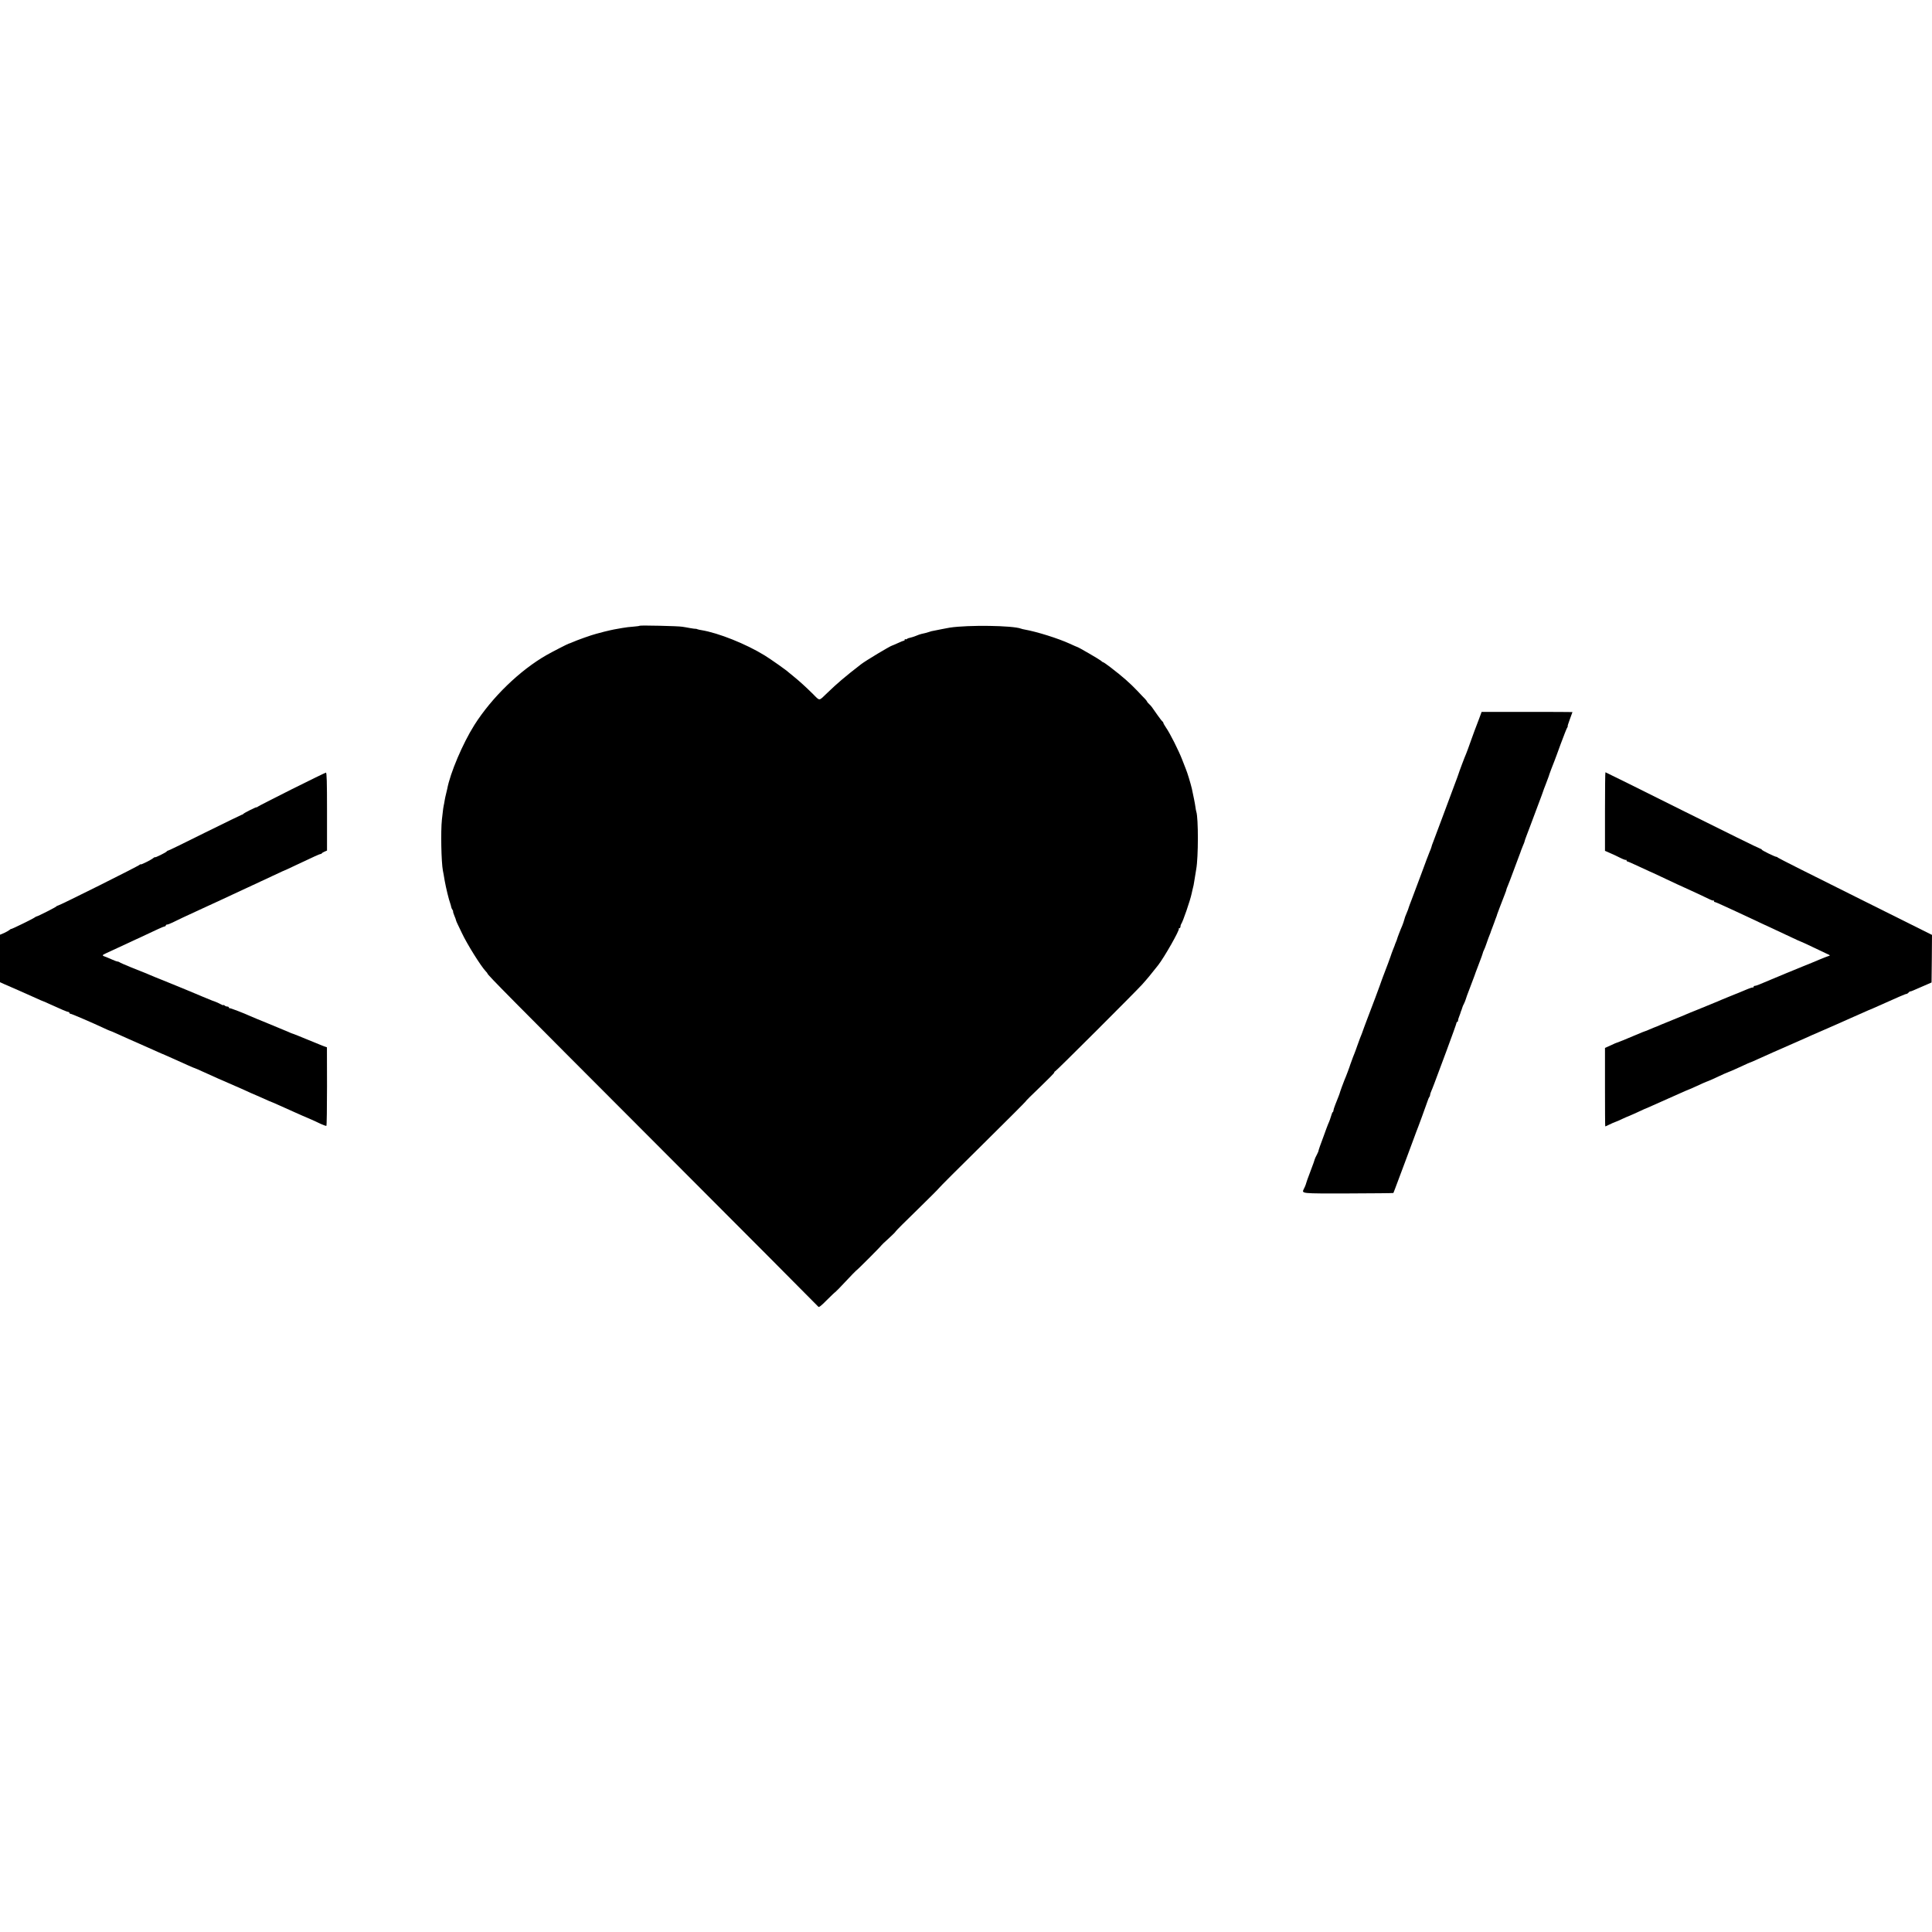
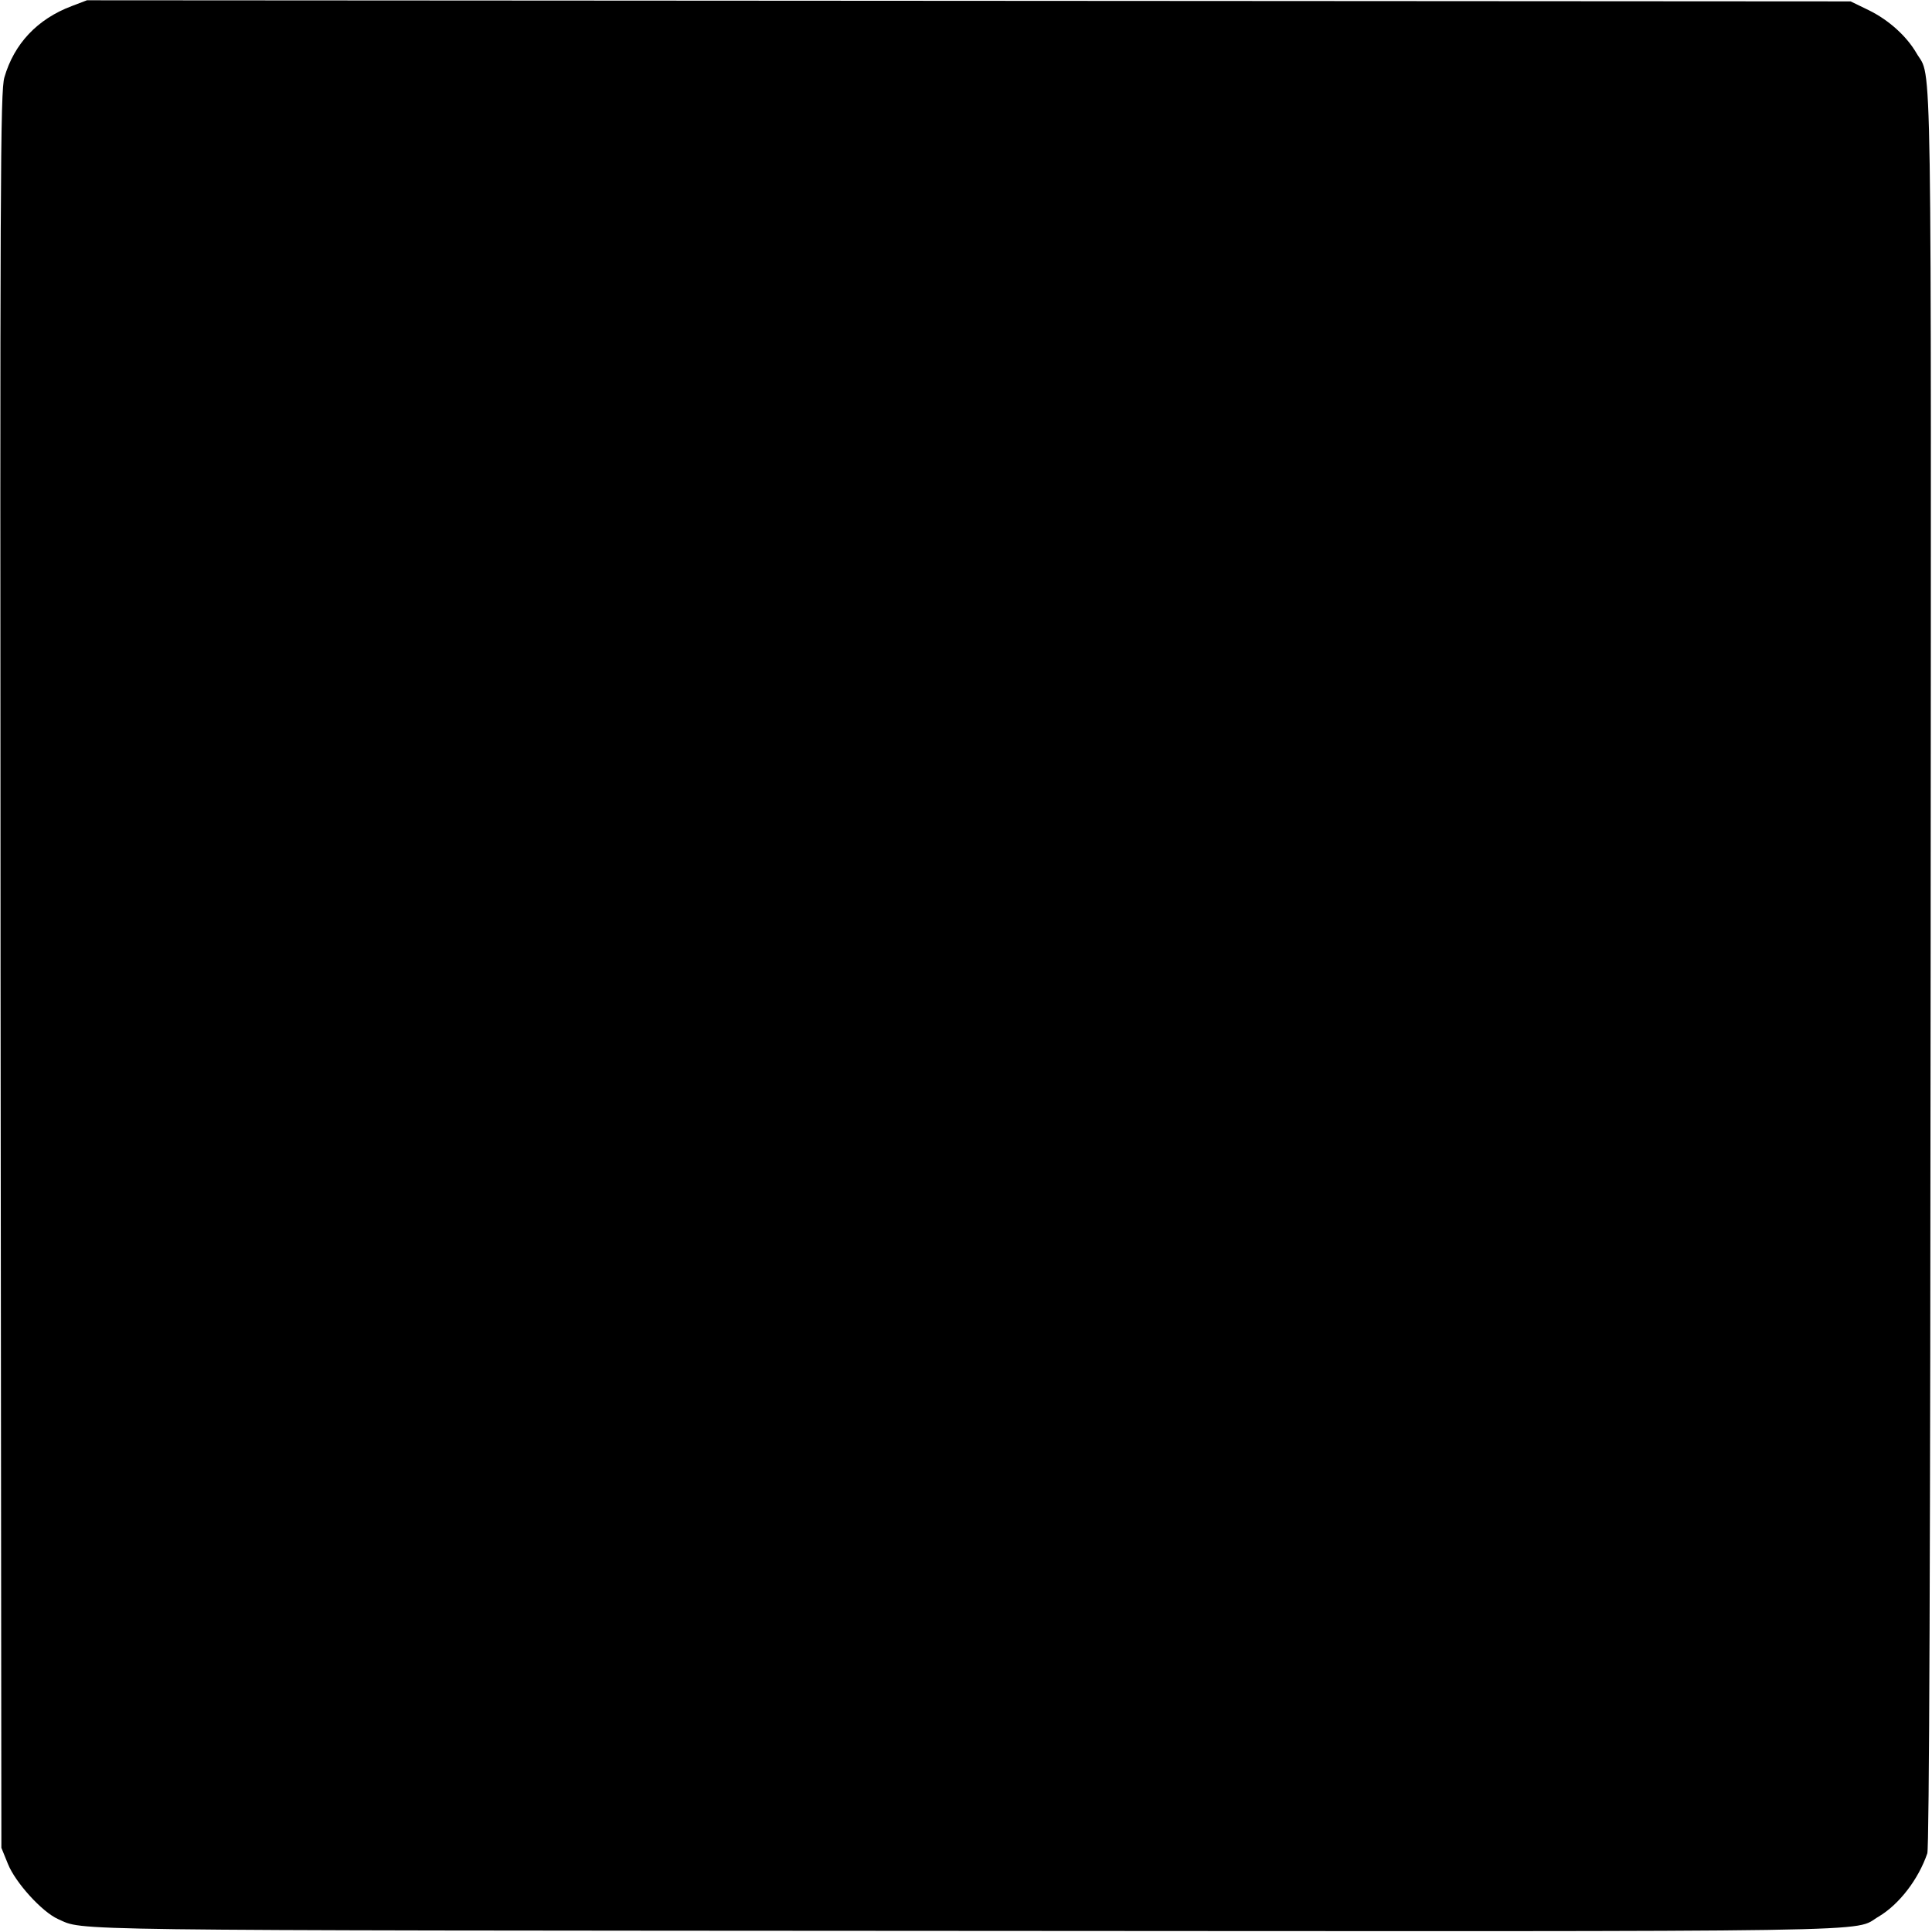
- <svg xmlns="http://www.w3.org/2000/svg" version="1.0" width="2144pt" height="2144pt" viewBox="0 0 2144 2144" preserveAspectRatio="xMidYMid meet">
-   <g transform="translate(0,2144) scale(0.1,-0.1)" fill="#000000" stroke="none">
-     <path d="M7099 14496 c-2 -3 -34 -7 -70 -10 -35 -2 -92 -9 -124 -15 -33 -6 -73 -13 -90 -16 -16 -3 -66 -14 -110 -25 -44 -12 -84 -22 -90 -24 -46 -11 -215 -71 -265 -94 -19 -8 -36 -15 -37 -14 -3 2 -193 -96 -247 -127 -298 -170 -608 -471 -802 -777 -128 -203 -268 -531 -301 -709 -2 -11 -8 -36 -13 -55 -5 -19 -12 -51 -15 -70 -3 -19 -8 -48 -12 -65 -3 -16 -7 -41 -8 -55 -2 -14 -6 -56 -11 -95 -14 -130 -7 -472 11 -567 3 -12 12 -63 20 -112 14 -78 45 -208 63 -256 3 -8 7 -24 9 -34 2 -11 8 -25 14 -32 5 -6 9 -16 7 -20 -1 -5 6 -26 15 -48 9 -21 17 -42 17 -47 0 -5 9 -25 19 -46 11 -21 32 -65 47 -98 55 -118 209 -365 263 -422 12 -12 21 -24 21 -27 0 -14 234 -251 1863 -1882 990 -991 1803 -1808 1808 -1815 6 -10 30 8 95 74 48 48 90 88 93 88 3 1 56 54 116 119 61 65 112 118 115 119 8 1 280 274 281 281 1 3 36 37 79 75 43 39 79 75 80 80 2 6 110 114 240 240 130 127 238 235 240 240 2 6 218 222 480 480 262 259 478 475 480 480 1 6 74 78 160 160 86 83 158 155 159 162 0 6 5 13 11 15 13 4 881 871 965 963 53 59 99 114 178 215 68 87 241 392 229 404 -3 3 0 6 6 6 7 0 12 8 12 18 0 10 4 22 8 28 16 17 102 266 116 338 3 11 7 31 10 44 11 41 14 59 20 98 10 60 16 96 21 129 24 131 24 567 1 637 -3 7 -7 31 -10 53 -4 33 -22 122 -40 205 -15 62 -50 178 -66 215 -4 11 -23 58 -41 105 -38 99 -135 292 -179 355 -16 24 -30 48 -30 53 0 6 -4 12 -8 14 -5 2 -28 32 -53 67 -71 103 -73 105 -96 127 -13 12 -23 24 -23 27 0 3 -10 17 -22 30 -13 13 -51 52 -84 88 -87 91 -163 158 -301 264 -39 30 -75 55 -79 55 -4 0 -17 8 -28 19 -18 15 -251 151 -261 151 -2 0 -39 16 -82 36 -128 59 -367 134 -503 158 -14 2 -32 7 -40 10 -94 35 -584 42 -790 11 -19 -3 -57 -10 -85 -16 -27 -6 -63 -13 -80 -16 -38 -7 -47 -9 -65 -16 -17 -6 -69 -20 -85 -22 -11 -2 -36 -11 -75 -27 -14 -5 -36 -12 -50 -15 -13 -2 -29 -8 -36 -14 -6 -5 -14 -6 -17 -2 -4 3 -7 1 -7 -5 0 -7 -4 -12 -10 -12 -5 0 -35 -12 -67 -27 -32 -14 -60 -27 -63 -27 -22 -5 -294 -168 -344 -207 -182 -141 -263 -210 -376 -319 -96 -92 -79 -91 -157 -13 -86 85 -154 146 -218 198 -28 22 -52 42 -55 45 -17 18 -198 146 -265 187 -208 128 -512 249 -700 280 -16 2 -37 7 -45 10 -8 4 -18 6 -22 5 -4 -1 -31 3 -60 8 -29 6 -69 12 -88 15 -45 8 -465 17 -471 11z" />
-     <path d="M16431 13510 c-6 -16 -16 -45 -23 -62 -6 -18 -17 -46 -24 -63 -7 -16 -33 -88 -59 -160 -25 -71 -50 -139 -55 -150 -13 -27 -80 -206 -85 -225 -2 -8 -22 -62 -44 -120 -21 -58 -83 -222 -136 -365 -53 -143 -100 -269 -105 -280 -5 -11 -12 -31 -15 -45 -4 -14 -13 -38 -21 -55 -7 -16 -50 -129 -94 -250 -45 -121 -93 -249 -107 -285 -14 -35 -26 -69 -28 -75 -3 -13 -14 -43 -30 -80 -8 -16 -17 -43 -21 -60 -4 -16 -15 -48 -24 -70 -17 -37 -54 -134 -56 -145 0 -3 -6 -18 -13 -35 -7 -16 -14 -34 -15 -40 -2 -5 -9 -23 -16 -40 -7 -16 -14 -35 -16 -42 -2 -11 -74 -207 -97 -263 -6 -14 -11 -29 -13 -35 -4 -17 -137 -373 -164 -440 -5 -11 -18 -47 -30 -80 -11 -33 -24 -67 -27 -75 -3 -8 -7 -17 -8 -20 -1 -3 -6 -16 -12 -30 -6 -14 -19 -52 -31 -85 -11 -33 -26 -73 -33 -90 -7 -16 -13 -32 -14 -35 -1 -3 -5 -13 -8 -22 -15 -40 -20 -53 -23 -63 -3 -15 -53 -147 -64 -170 -10 -23 -51 -135 -54 -150 -3 -10 -9 -26 -48 -124 -12 -29 -21 -60 -21 -67 0 -8 -3 -14 -6 -14 -4 0 -13 -21 -20 -47 -8 -27 -18 -55 -22 -63 -4 -8 -18 -42 -30 -75 -12 -33 -25 -69 -29 -80 -31 -80 -62 -170 -59 -170 1 0 -7 -18 -18 -40 -12 -22 -22 -44 -23 -50 -5 -18 -12 -40 -52 -145 -22 -58 -42 -112 -43 -120 -2 -8 -4 -16 -5 -17 -2 -2 -3 -6 -4 -10 -2 -5 -8 -20 -16 -35 -26 -55 -43 -53 494 -52 273 1 497 3 499 5 1 2 10 24 19 49 9 25 62 167 118 315 56 149 103 275 104 280 2 6 6 17 9 25 19 45 116 311 127 345 7 22 16 44 21 50 5 5 9 15 9 23 0 8 6 28 14 45 16 37 19 44 167 442 61 165 112 306 112 313 0 6 4 12 9 12 4 0 8 6 8 14 0 8 5 27 12 43 6 15 12 33 14 38 1 6 7 24 14 40 6 17 11 31 11 33 -1 1 6 16 15 33 8 17 17 38 19 47 2 10 24 71 50 137 25 66 48 125 49 130 4 13 10 30 52 140 20 50 36 97 38 105 1 8 7 24 13 35 6 11 20 47 31 80 11 33 26 74 33 90 7 17 13 32 13 35 1 3 6 19 13 35 17 45 26 69 28 75 1 3 5 13 8 23 16 40 20 53 22 62 2 8 42 112 80 210 5 11 9 23 10 28 2 4 3 8 5 10 1 1 3 9 5 18 1 9 10 32 18 50 8 19 34 86 57 149 23 63 53 143 66 177 13 34 24 63 24 66 0 2 8 22 17 43 9 22 17 41 18 44 3 14 17 57 25 75 4 11 21 56 38 100 16 44 56 150 88 235 32 85 59 157 59 160 0 3 14 39 30 80 16 41 30 78 31 83 1 4 3 9 4 12 1 3 3 8 4 13 1 6 36 97 56 147 5 11 36 97 70 190 35 94 67 176 73 183 5 6 7 12 4 12 -3 0 8 35 24 78 16 42 29 78 29 80 0 1 -227 2 -504 2 l-504 0 -11 -30z" />
-     <path d="M3235 12680 c-203 -102 -373 -189 -376 -193 -3 -5 -8 -7 -11 -5 -5 4 -141 -64 -149 -75 -3 -5 -9 -8 -13 -7 -3 0 -188 -90 -411 -200 -222 -111 -407 -201 -411 -200 -4 1 -10 -3 -13 -8 -8 -12 -131 -73 -131 -65 0 3 -8 0 -17 -8 -26 -22 -143 -80 -143 -71 0 4 -4 2 -8 -3 -8 -13 -894 -455 -910 -455 -5 0 -12 -3 -14 -7 -3 -8 -210 -113 -222 -113 -4 0 -12 -5 -19 -10 -16 -14 -262 -134 -263 -129 -1 2 -10 -3 -20 -12 -11 -8 -38 -24 -61 -34 l-43 -18 0 -263 0 -264 42 -19 c24 -10 97 -42 163 -71 66 -29 153 -68 193 -86 41 -19 76 -34 78 -34 3 0 33 -13 67 -29 129 -59 204 -91 215 -91 7 0 12 -4 12 -10 0 -5 5 -10 12 -10 12 0 244 -100 374 -161 34 -16 64 -29 67 -29 3 0 34 -13 69 -29 75 -34 157 -71 328 -146 47 -21 105 -47 130 -58 25 -11 47 -21 50 -22 3 0 21 -8 40 -17 19 -8 51 -22 70 -31 46 -20 111 -49 185 -83 33 -15 65 -28 70 -29 6 -2 42 -17 80 -35 121 -55 129 -58 180 -81 28 -12 91 -39 140 -61 50 -21 99 -43 110 -48 69 -32 177 -80 180 -80 2 0 38 -16 79 -35 42 -19 78 -35 81 -35 2 0 35 -14 72 -31 84 -38 137 -62 183 -82 19 -8 60 -26 90 -40 30 -13 75 -33 100 -43 24 -11 69 -31 99 -46 31 -14 59 -24 63 -22 4 3 7 200 7 438 l-1 434 -21 7 c-12 4 -24 8 -27 10 -3 1 -14 5 -25 10 -243 100 -306 125 -310 125 -3 0 -24 9 -48 20 -23 10 -121 51 -217 90 -96 39 -188 77 -205 85 -62 29 -220 90 -227 87 -5 -1 -8 2 -8 8 0 5 -8 10 -18 10 -10 0 -23 5 -30 12 -7 7 -12 9 -12 4 0 -4 -12 0 -27 8 -25 14 -79 37 -93 40 -6 2 -227 93 -255 106 -11 5 -94 39 -185 76 -91 36 -181 73 -200 81 -19 8 -44 19 -55 23 -11 4 -36 15 -55 23 -19 8 -89 36 -155 62 -66 27 -124 52 -129 57 -6 4 -16 8 -23 8 -7 0 -36 11 -65 24 -29 13 -63 27 -75 31 -31 9 -29 18 9 34 18 8 80 37 138 64 111 52 188 87 310 144 41 19 103 48 137 64 34 16 67 29 72 29 6 0 11 5 11 10 0 6 7 10 15 10 8 0 31 9 52 19 45 23 173 83 343 161 69 32 159 73 200 92 41 20 102 48 135 63 33 15 103 48 155 72 52 25 120 56 150 70 30 13 91 42 135 63 71 34 151 70 165 75 3 1 41 19 85 40 222 105 271 127 283 128 6 0 12 3 12 6 0 3 13 12 29 19 l30 13 0 433 c0 332 -3 432 -12 432 -7 -1 -178 -84 -382 -186z" />
-     <path d="M17811 12434 l0 -436 57 -25 c31 -13 82 -37 113 -53 32 -16 60 -26 63 -23 3 4 6 1 6 -5 0 -7 5 -12 10 -12 6 0 62 -25 126 -55 64 -30 118 -55 119 -55 2 0 57 -25 122 -56 198 -93 216 -102 273 -127 93 -42 213 -98 262 -122 25 -13 49 -21 52 -18 3 4 6 1 6 -5 0 -7 4 -12 9 -12 5 0 47 -17 93 -39 45 -21 112 -52 148 -68 84 -39 206 -96 295 -138 39 -18 102 -48 140 -65 39 -18 116 -54 173 -81 57 -27 105 -49 108 -49 3 0 57 -25 122 -56 64 -31 137 -66 162 -77 43 -19 44 -20 20 -27 -14 -4 -59 -22 -100 -39 -41 -18 -120 -50 -175 -72 -55 -23 -143 -59 -195 -80 -52 -22 -129 -54 -170 -71 -41 -17 -94 -39 -117 -49 -24 -11 -50 -19 -58 -19 -8 0 -15 -5 -15 -12 0 -6 -3 -9 -6 -6 -3 3 -40 -9 -82 -27 -78 -33 -113 -47 -122 -50 -3 -1 -22 -9 -44 -18 -21 -9 -40 -17 -42 -17 -2 0 -27 -11 -56 -23 -29 -13 -69 -30 -88 -37 -19 -7 -53 -21 -75 -31 -22 -9 -76 -31 -120 -49 -44 -17 -93 -38 -110 -45 -16 -8 -82 -34 -145 -60 -63 -25 -124 -50 -135 -55 -19 -9 -74 -32 -85 -35 -3 -1 -23 -9 -45 -19 -22 -10 -44 -19 -50 -20 -11 -3 -25 -9 -125 -51 -98 -41 -115 -48 -120 -50 -3 -1 -18 -7 -33 -13 -16 -7 -30 -12 -32 -12 -3 0 -34 -13 -69 -30 l-65 -29 0 -436 c0 -239 1 -435 3 -435 2 0 16 6 32 14 27 14 83 38 94 41 3 0 31 13 63 28 32 15 60 27 62 27 2 0 32 13 67 29 85 40 162 74 168 75 3 1 21 9 40 18 19 9 98 44 175 78 77 34 159 70 182 81 23 10 44 19 46 19 3 0 45 19 93 41 49 23 93 42 99 44 5 1 36 14 68 28 110 52 172 79 182 82 6 1 42 17 80 34 137 63 155 71 159 71 2 0 37 15 78 34 60 28 277 124 438 194 19 8 62 27 95 42 33 16 110 49 170 75 61 26 133 58 160 70 28 13 109 49 180 80 72 32 146 64 165 73 19 9 37 16 40 17 3 1 22 9 42 18 286 128 353 157 364 157 6 0 17 7 24 15 6 8 15 14 18 13 4 -1 18 4 32 10 14 6 66 28 115 50 l90 39 3 264 2 264 -852 425 c-469 233 -856 428 -859 433 -3 5 -9 8 -13 8 -12 -3 -166 72 -166 81 0 4 -6 8 -12 8 -7 0 -396 191 -865 425 -468 234 -854 425 -857 425 -3 0 -5 -196 -5 -436z" />
+ <svg xmlns="http://www.w3.org/2000/svg" version="1.0" width="700pt" height="700pt" viewBox="0 0 700 700" preserveAspectRatio="xMidYMid meet">
+   <g transform="translate(0,700) scale(0.1,-0.1)" fill="#000000" stroke="none">
+     <path d="M260 6978 c-125 -47 -209 -137 -244 -258 -15 -50 -16 -355 -14 -3235 l3 -3180 24 -59 c27 -67 123 -173 181 -199 98 -43 -52 -41 3280 -43 3447 -2 3217 -6 3317 52 74 44 144 135 176 229 7 20 11 1076 12 3205 2 3443 6 3219 -51 3317 -36 62 -100 120 -173 156 l-66 32 -3195 2 -3195 2 -55 -21z" />
  </g>
</svg>
